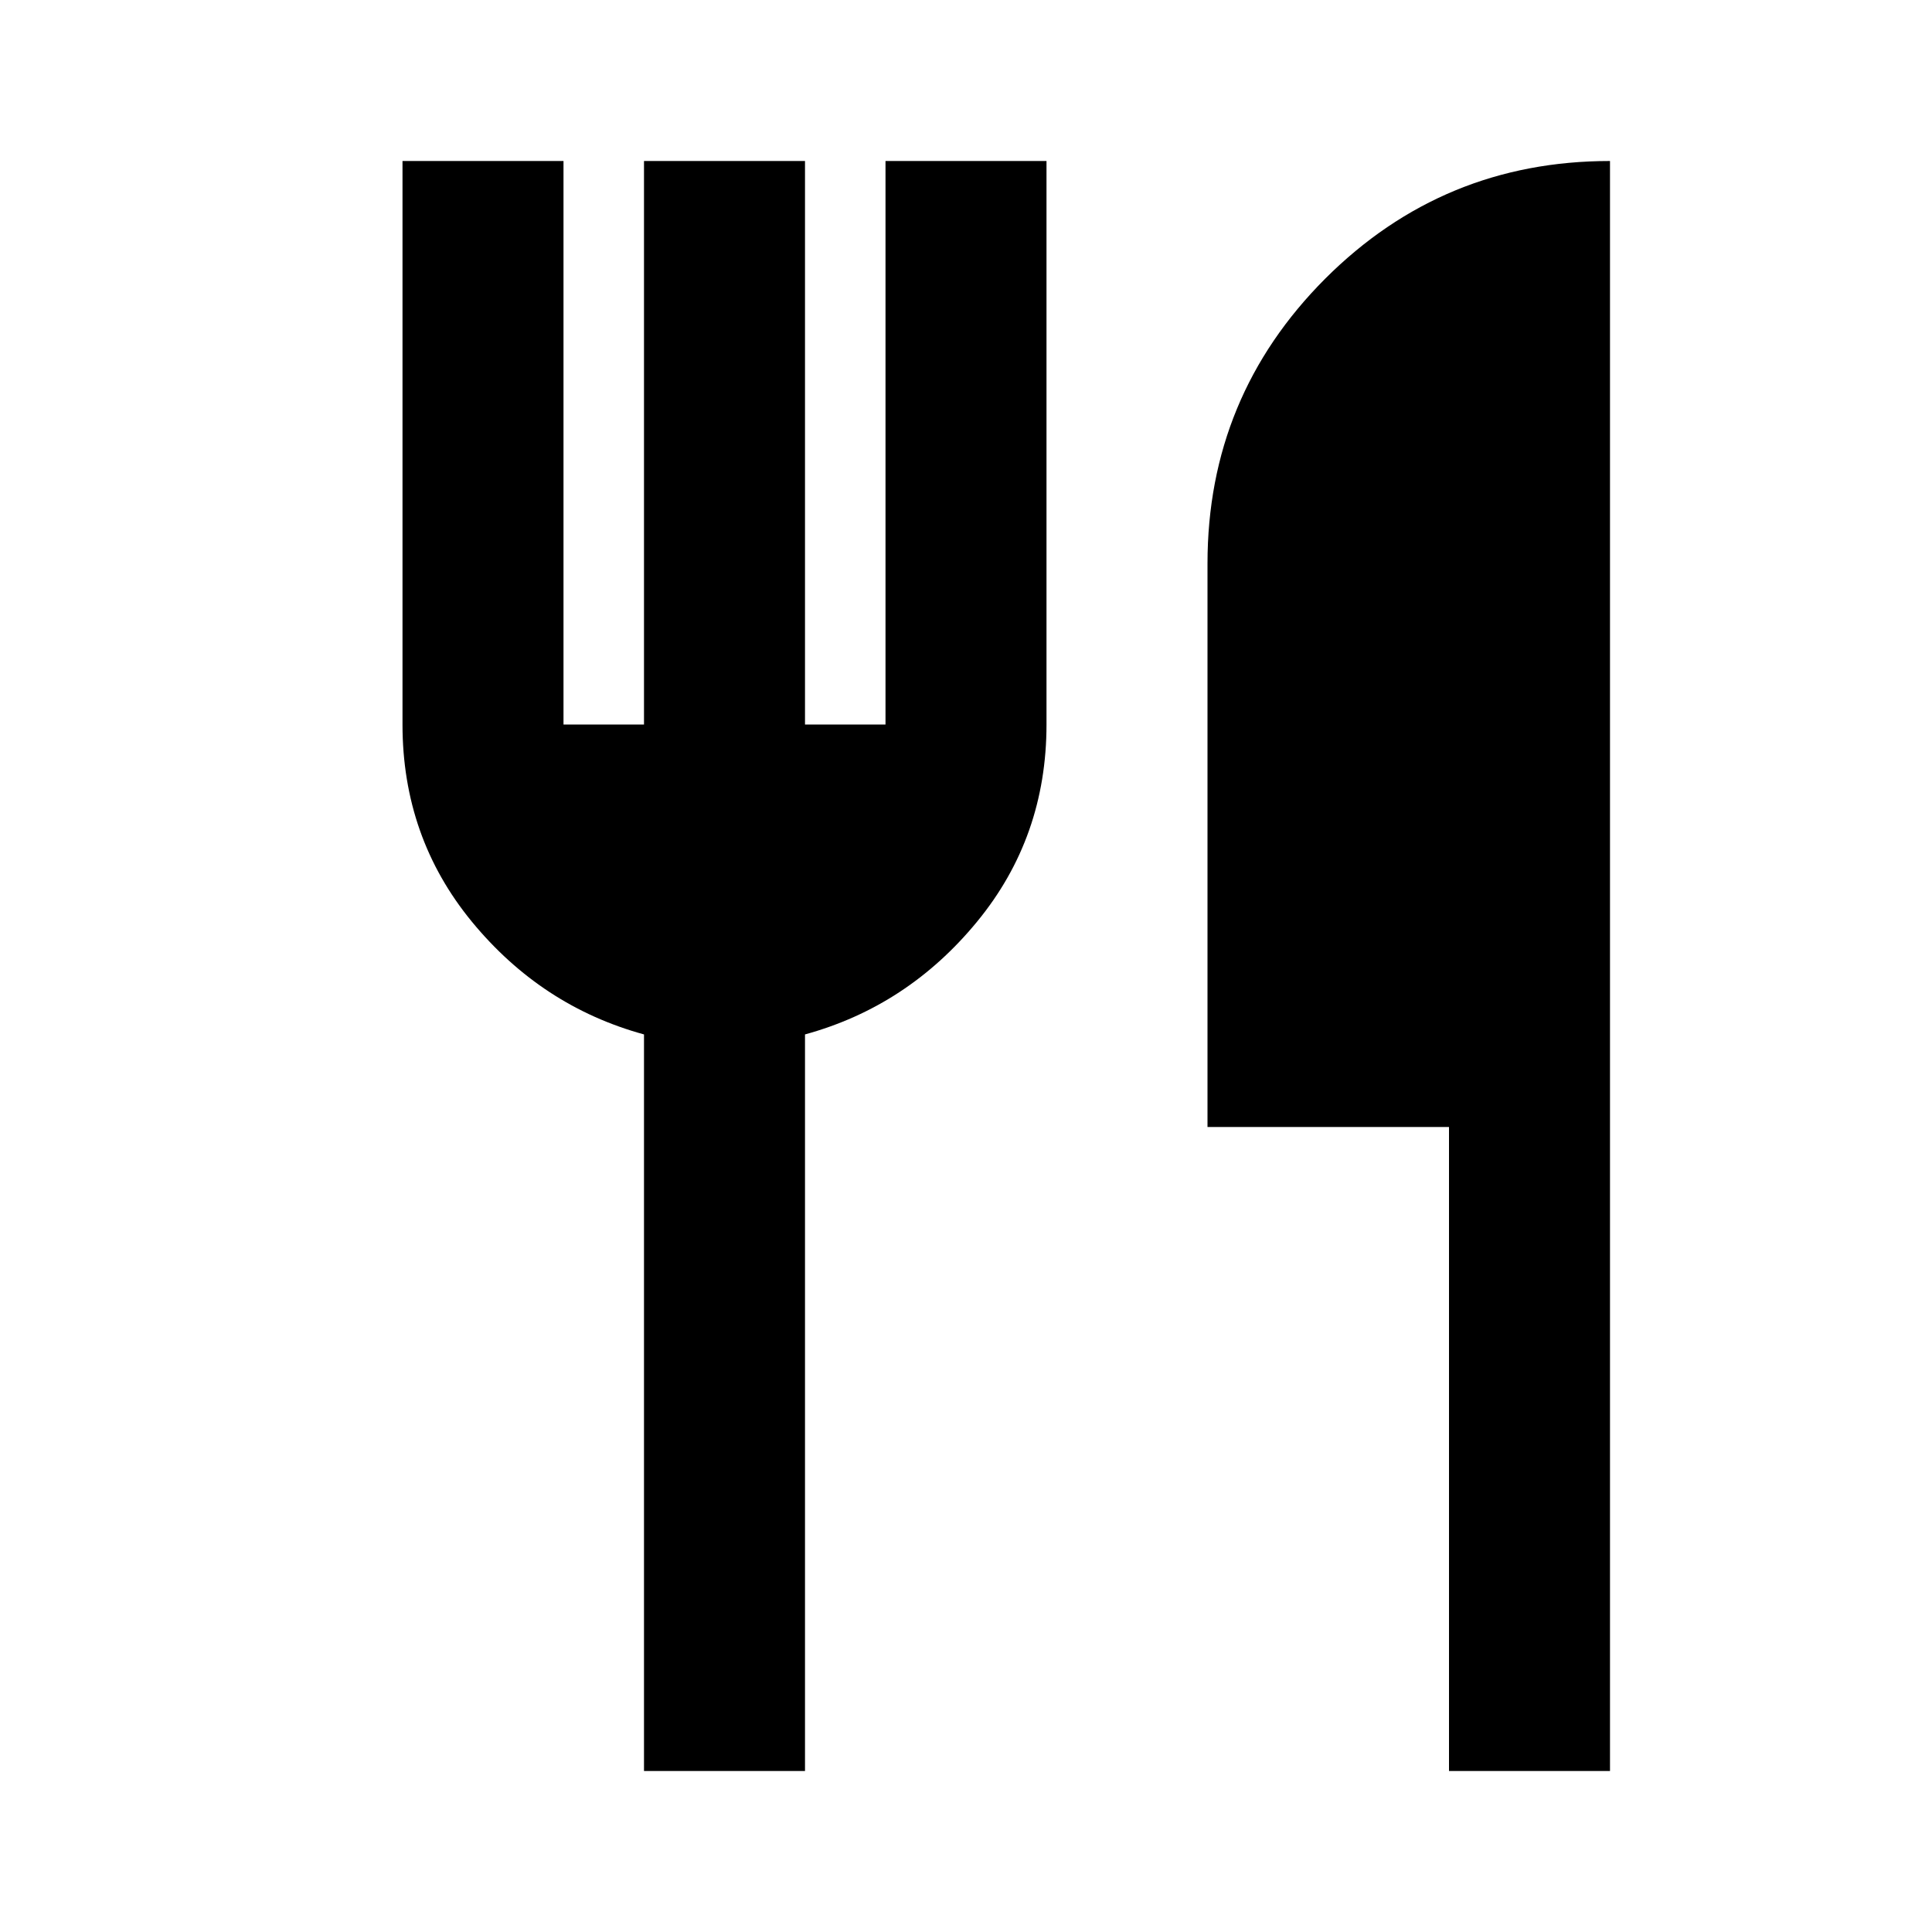
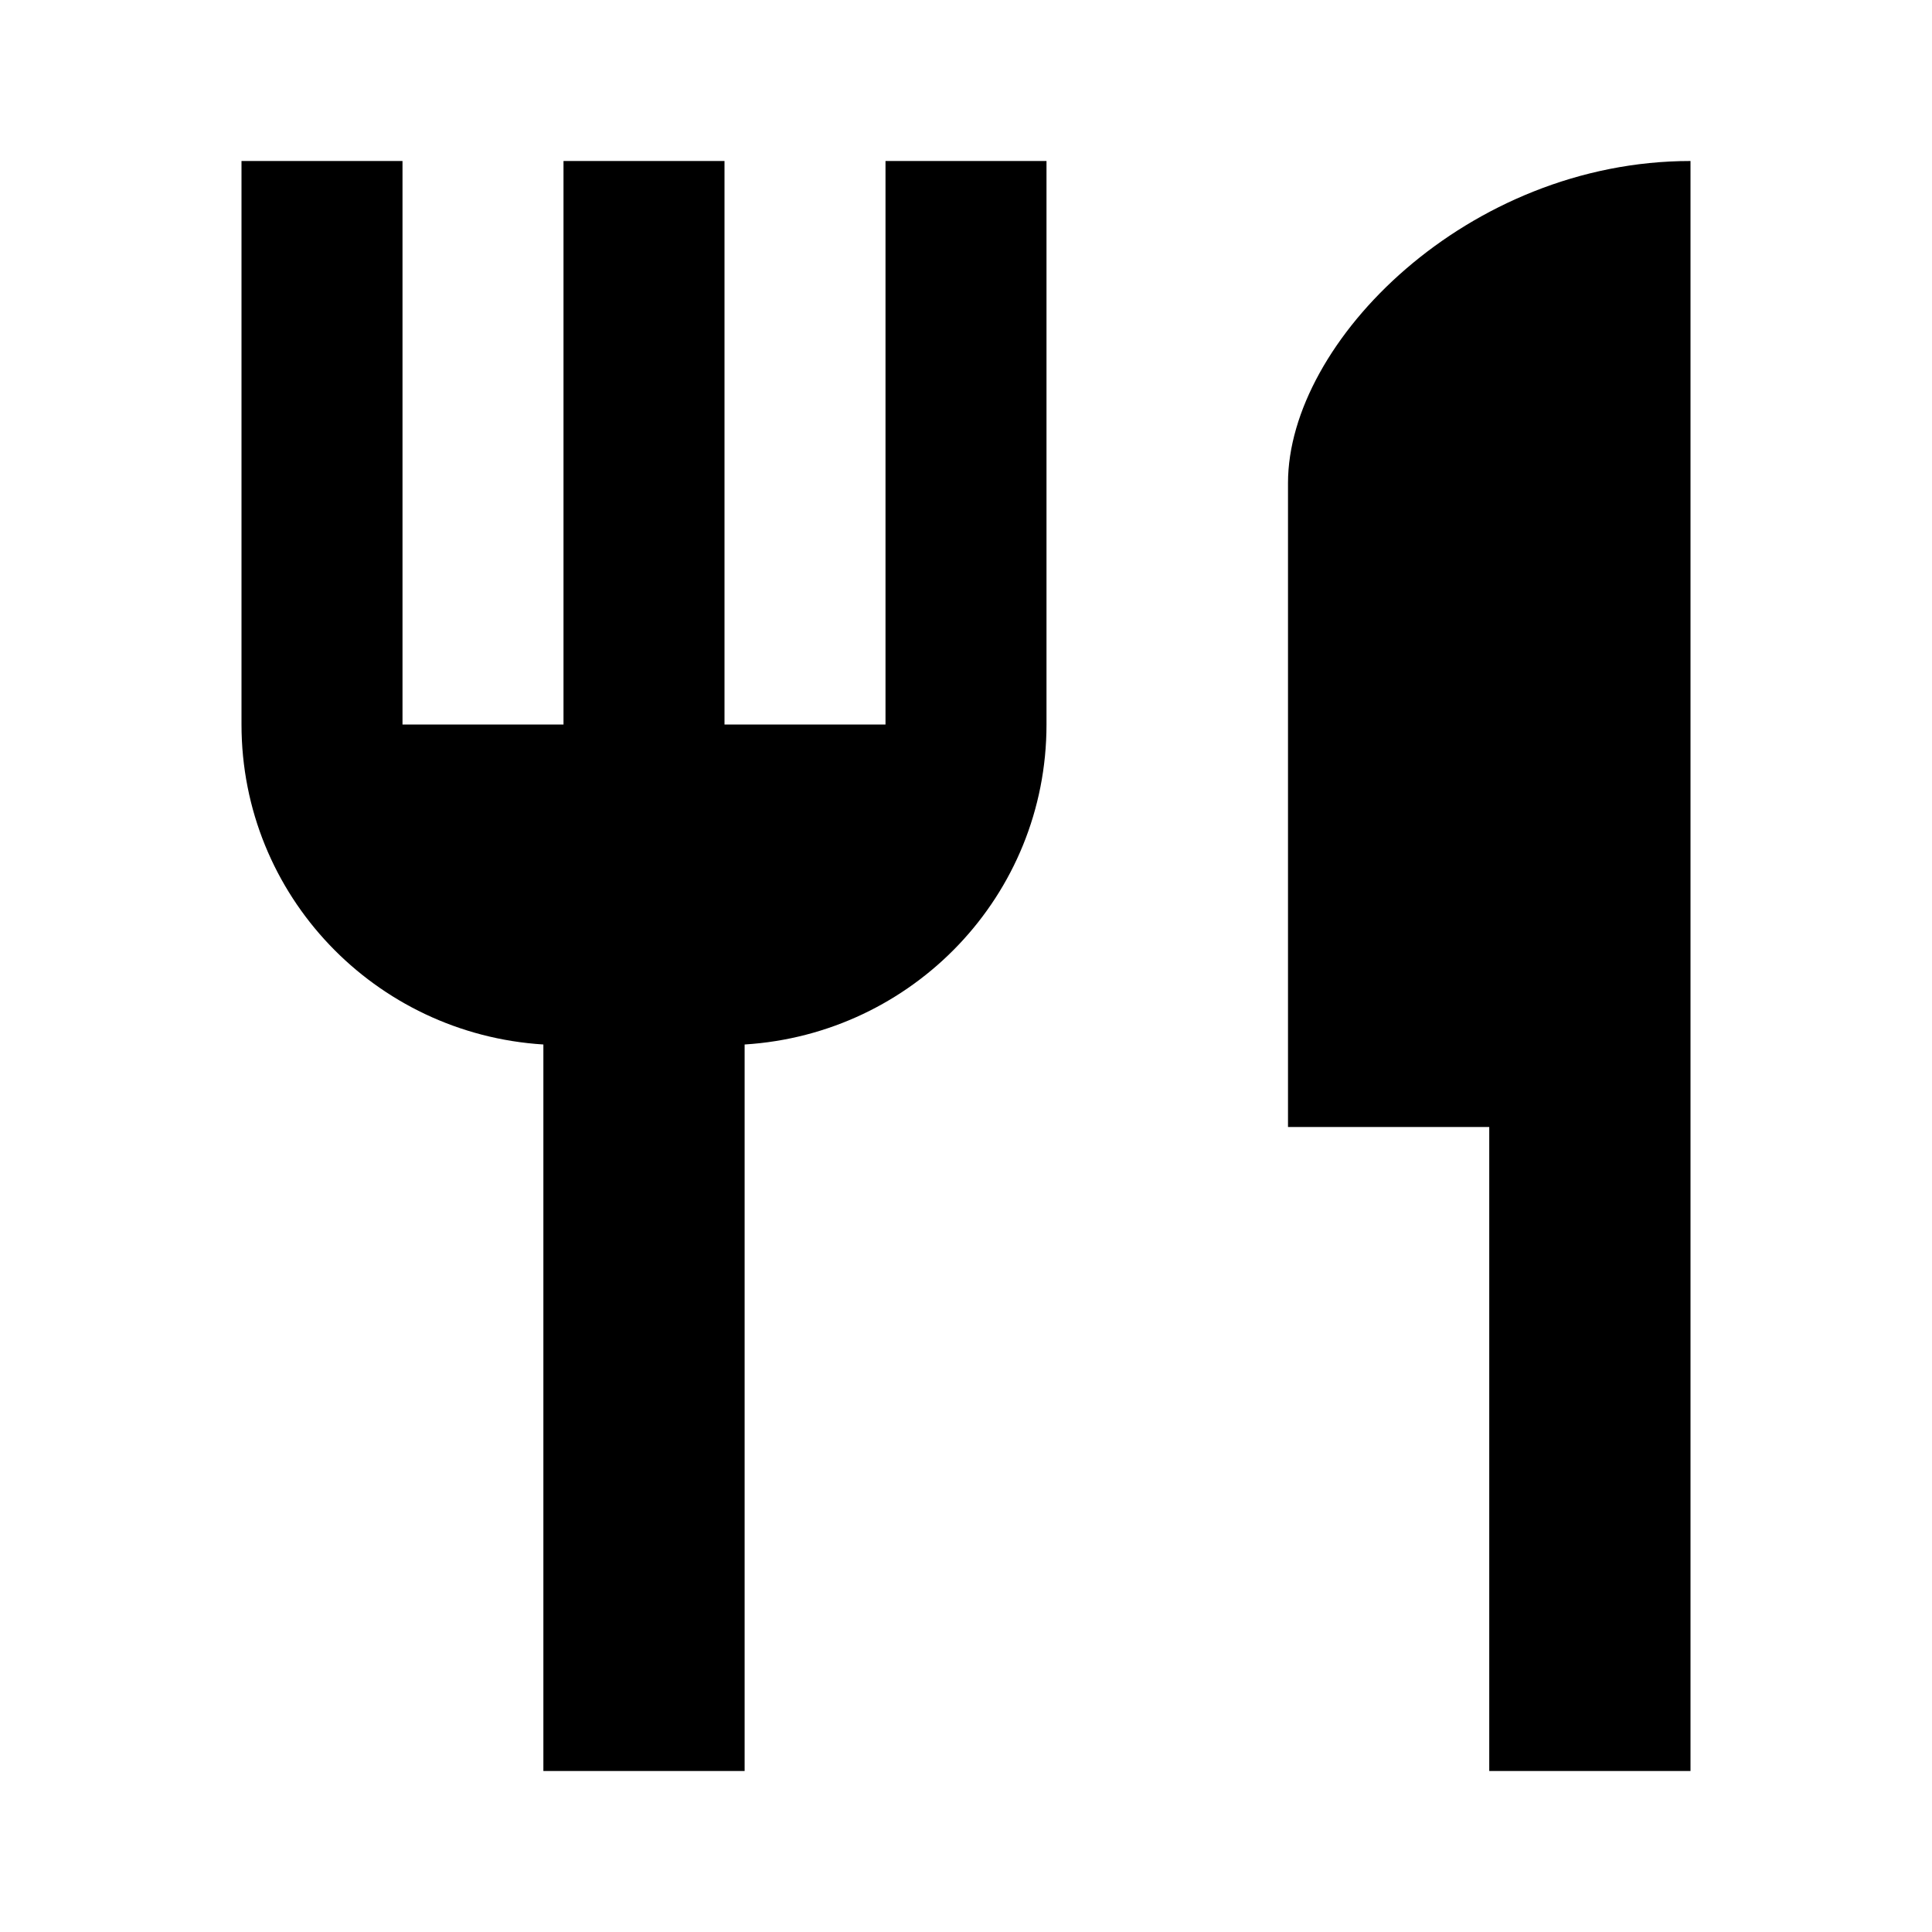
- <svg xmlns="http://www.w3.org/2000/svg" viewBox="0 0 24 24" fill="none">
-   <path d="M8 22V12.85C7.15 12.617 6.438 12.15 5.862 11.45C5.287 10.75 5 9.933 5 9V2H7V9H8V2H10V9H11V2H13V9C13 9.933 12.713 10.75 12.137 11.45C11.562 12.15 10.85 12.617 10 12.85V22H8ZM18 22V14H15V7C15 5.617 15.488 4.438 16.462 3.462C17.438 2.487 18.617 2 20 2V22H18Z" fill="black" />
+ <svg xmlns="http://www.w3.org/2000/svg" viewBox="0 0 48 48">
+   <path d="M22 18h-4V4h-4v14h-4V4H6v14c0 4.25 3.32 7.69 7.5 7.95V44h5V25.95c4.18-.26 7.5-3.7 7.5-7.95V4h-4v14zm10-6v16h5v16h5V4c-5.52 0-10 4.48-10 8z" />
</svg>
